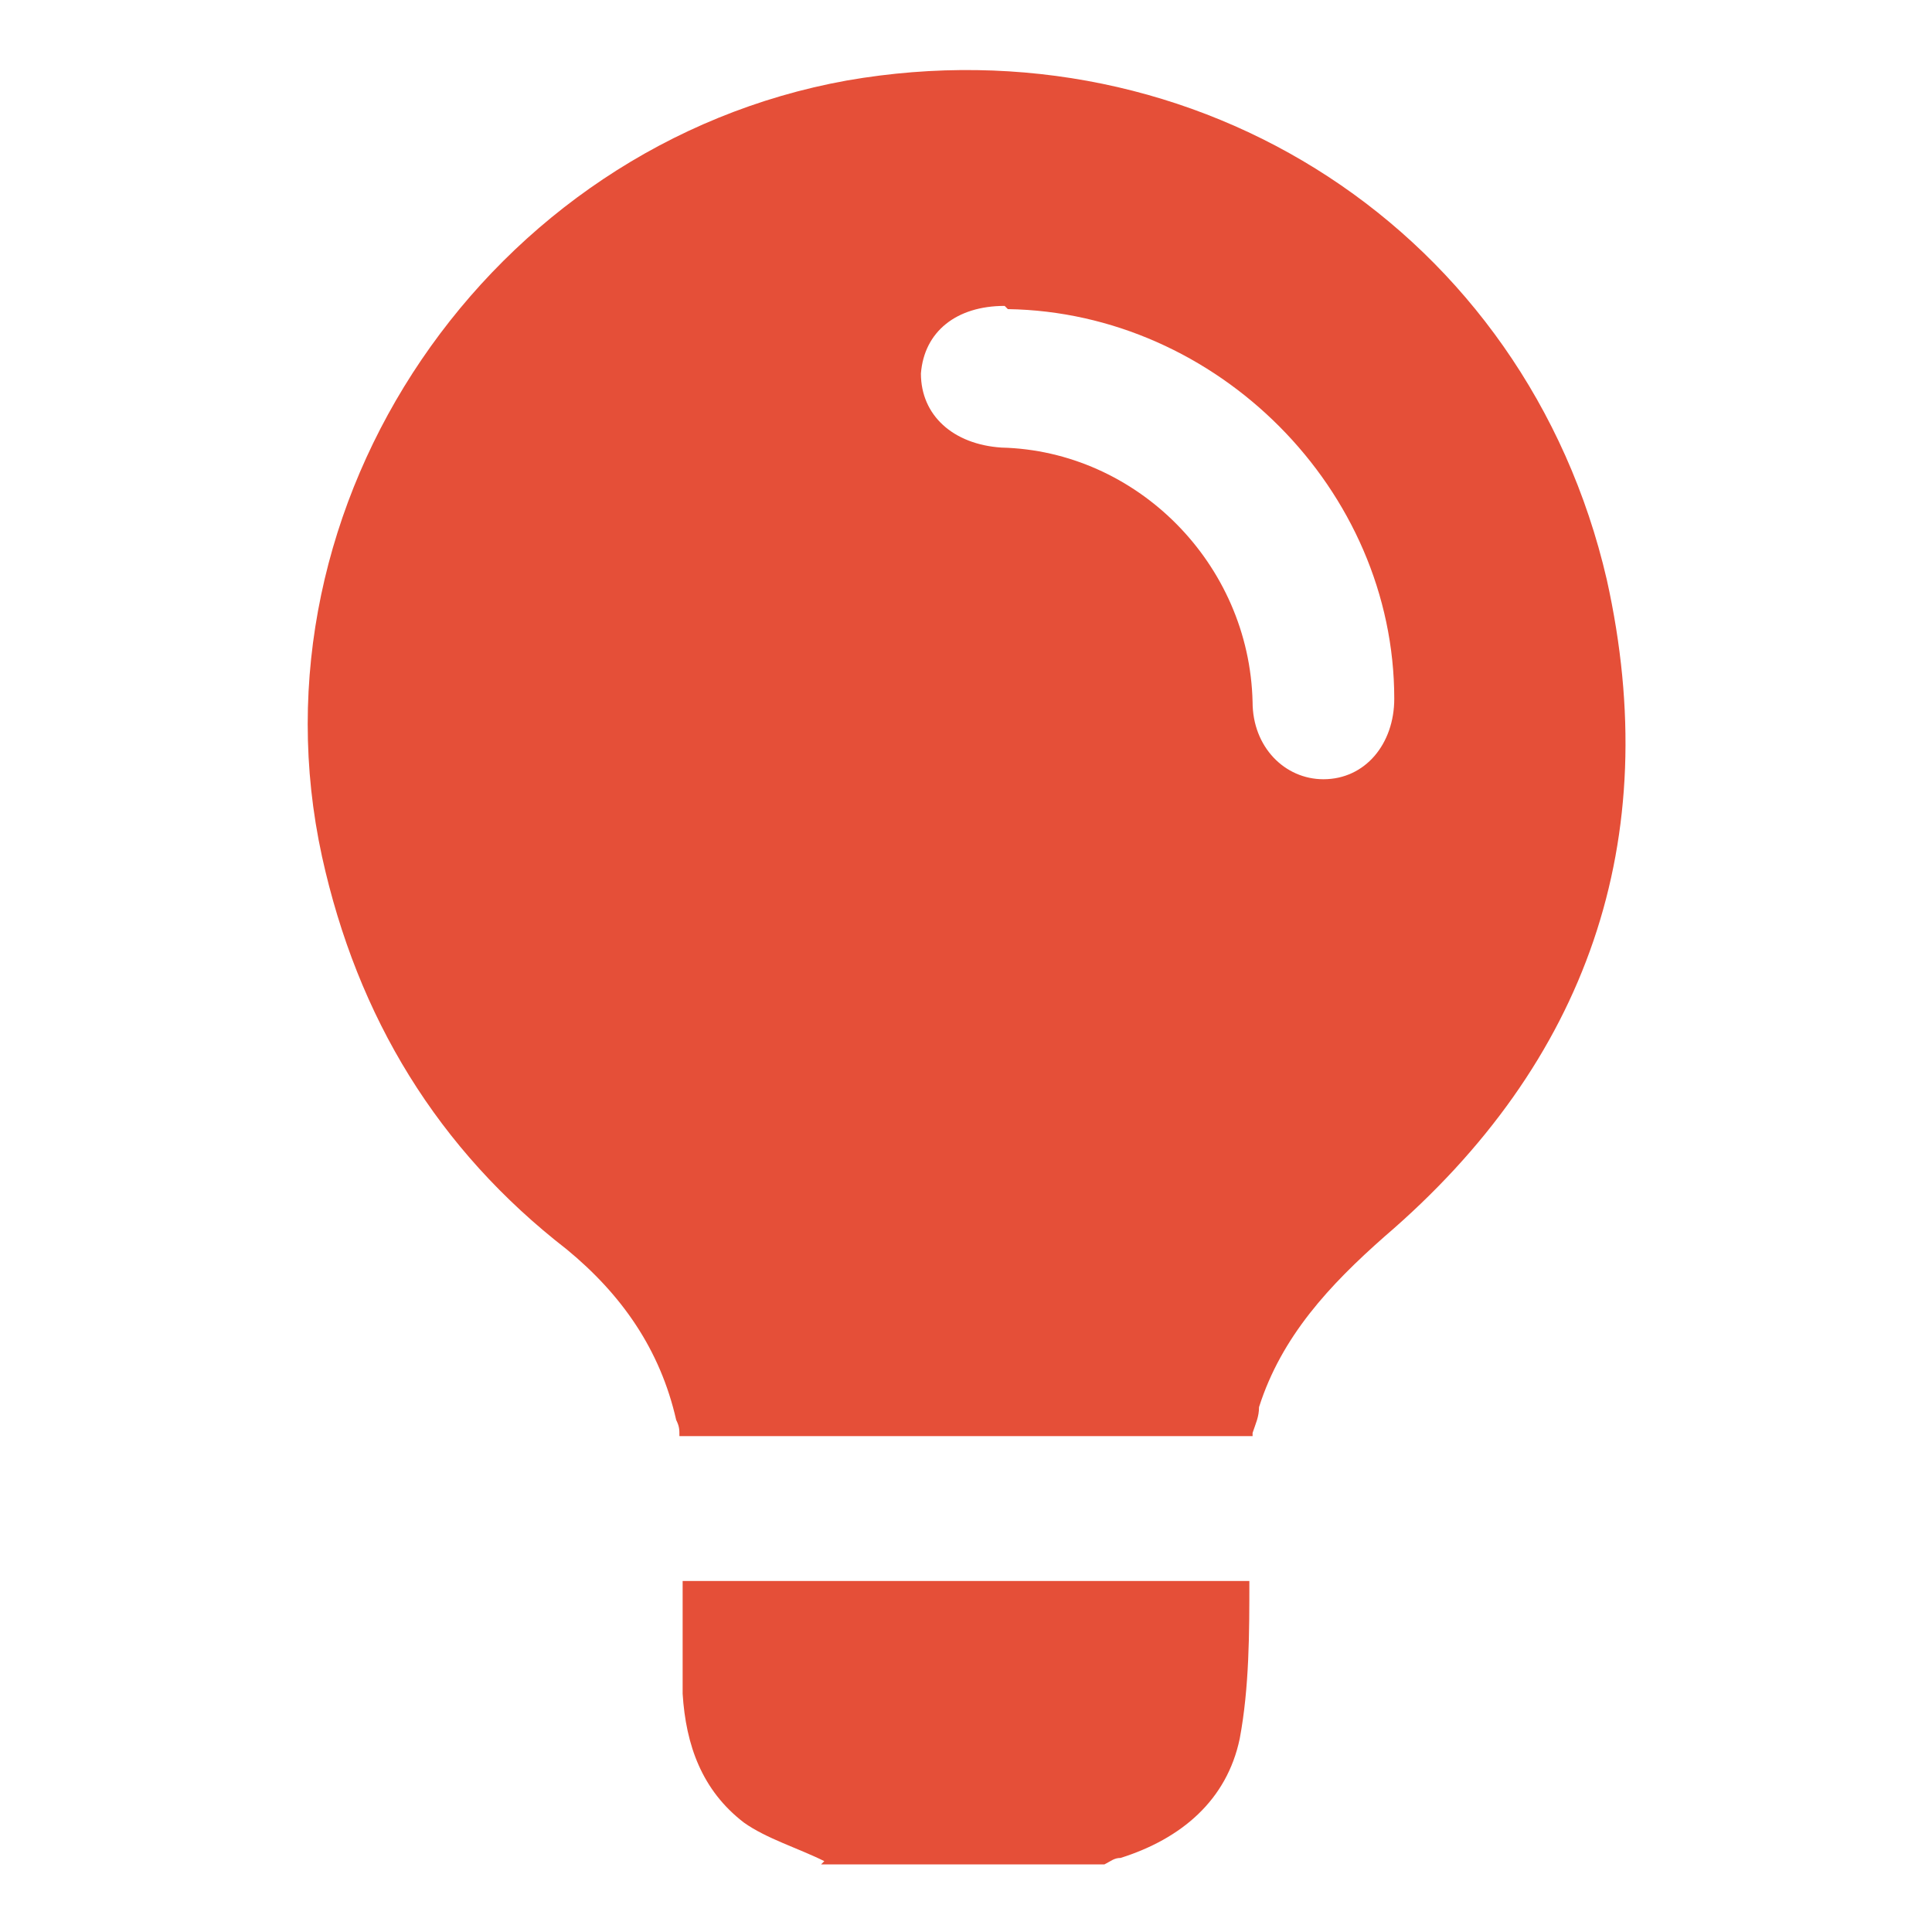
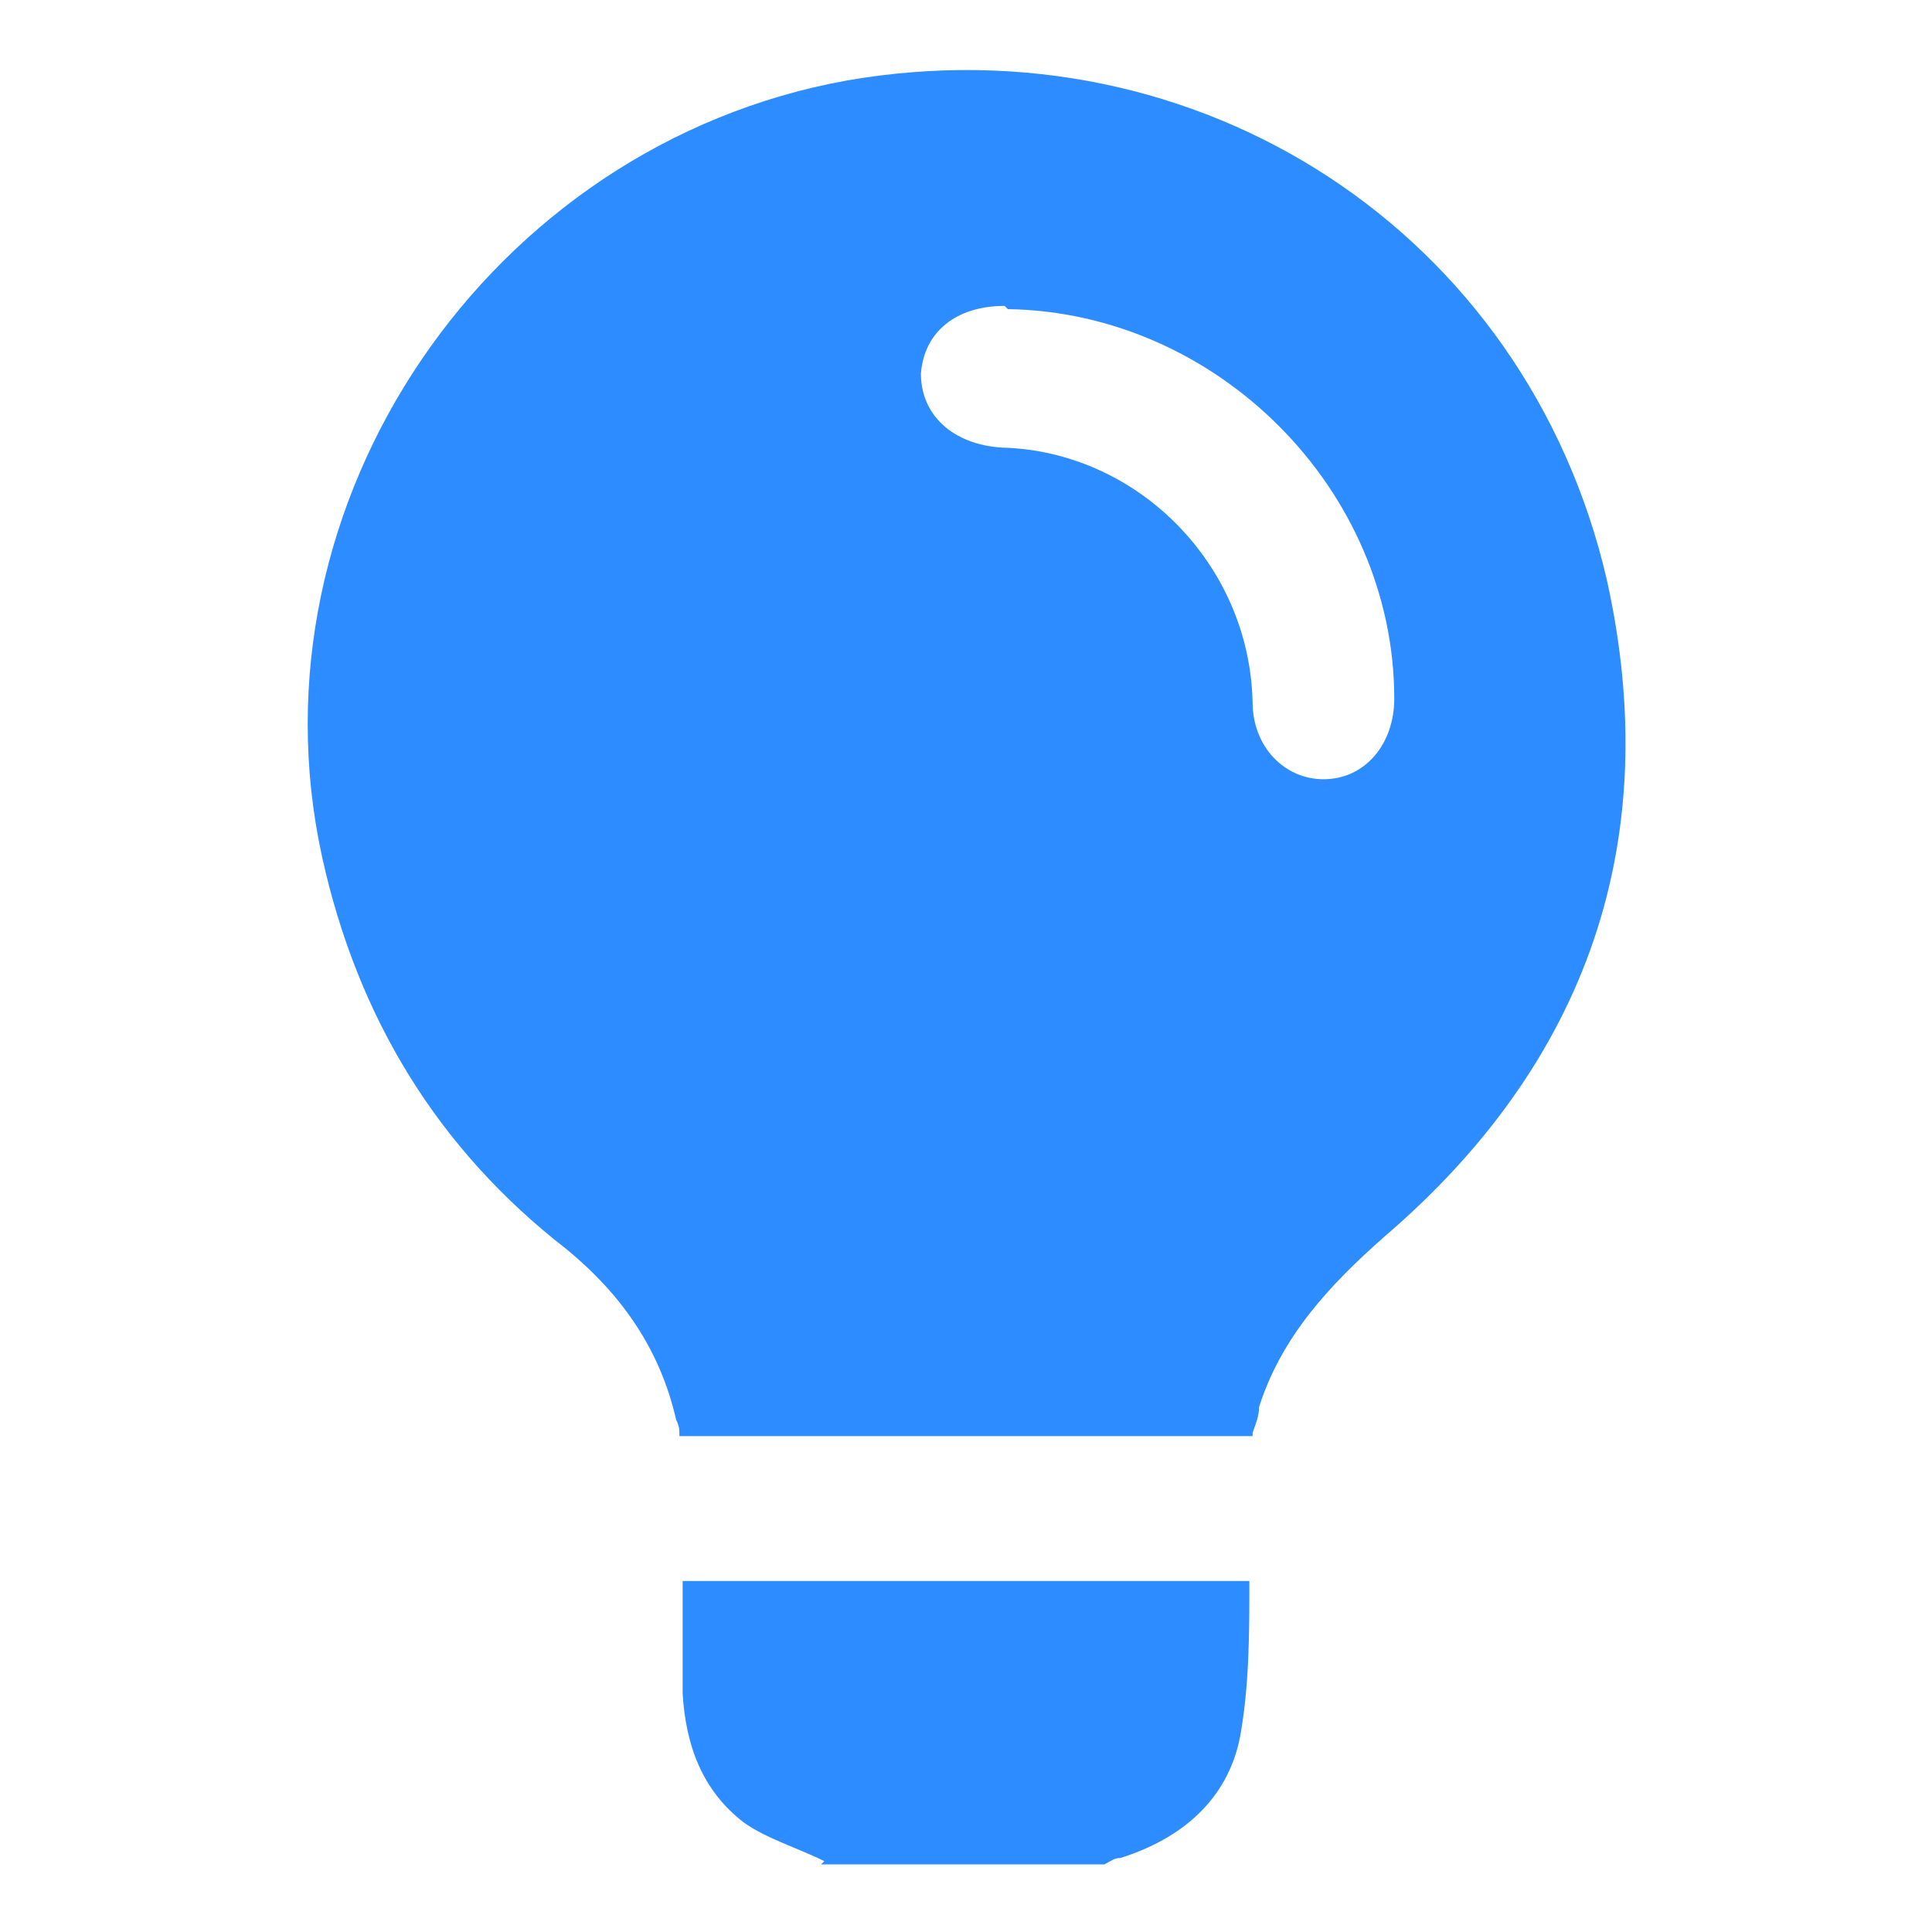
<svg xmlns="http://www.w3.org/2000/svg" version="1.1" viewBox="0 0 60 60">
  <defs>
    <style>
      .cls-1 {
-         fill: #e54f38;
+         fill: #2D8CFF;
      }
    </style>
  </defs>
  <g>
    <g id="Layer_1">
      <g>
        <path class="cls-1" d="M25.6,57.8c-.8-.4-1.8-.7-2.5-1.2-1.3-1-1.8-2.4-1.9-4,0-1.2,0-2.3,0-3.5h17.6c0,1.6,0,3.3-.3,4.9-.4,1.9-1.8,3.1-3.7,3.7-.2,0-.3.1-.5.2h-8.8Z" />
        <path class="cls-1" d="M38.9,44.6h-17.8c0-.2,0-.3-.1-.5-.5-2.2-1.7-3.9-3.4-5.3-4-3.1-6.5-7.2-7.6-12.2C7.6,15.6,15.2,4.5,26.3,2.5c10.9-1.9,21.1,4.7,23.6,15.5,1.8,8.1-.6,15-6.9,20.4-1.7,1.5-3.2,3.1-3.9,5.3,0,.3-.1.5-.2.8ZM31.2,9.5c-1.5,0-2.5.8-2.6,2.1,0,1.3,1,2.2,2.5,2.3,4.2.1,7.7,3.6,7.8,7.9,0,1.4,1,2.4,2.2,2.4,1.3,0,2.2-1.1,2.2-2.5,0-6.5-5.5-12-12-12.1Z" />
      </g>
    </g>
  </g>
</svg>
